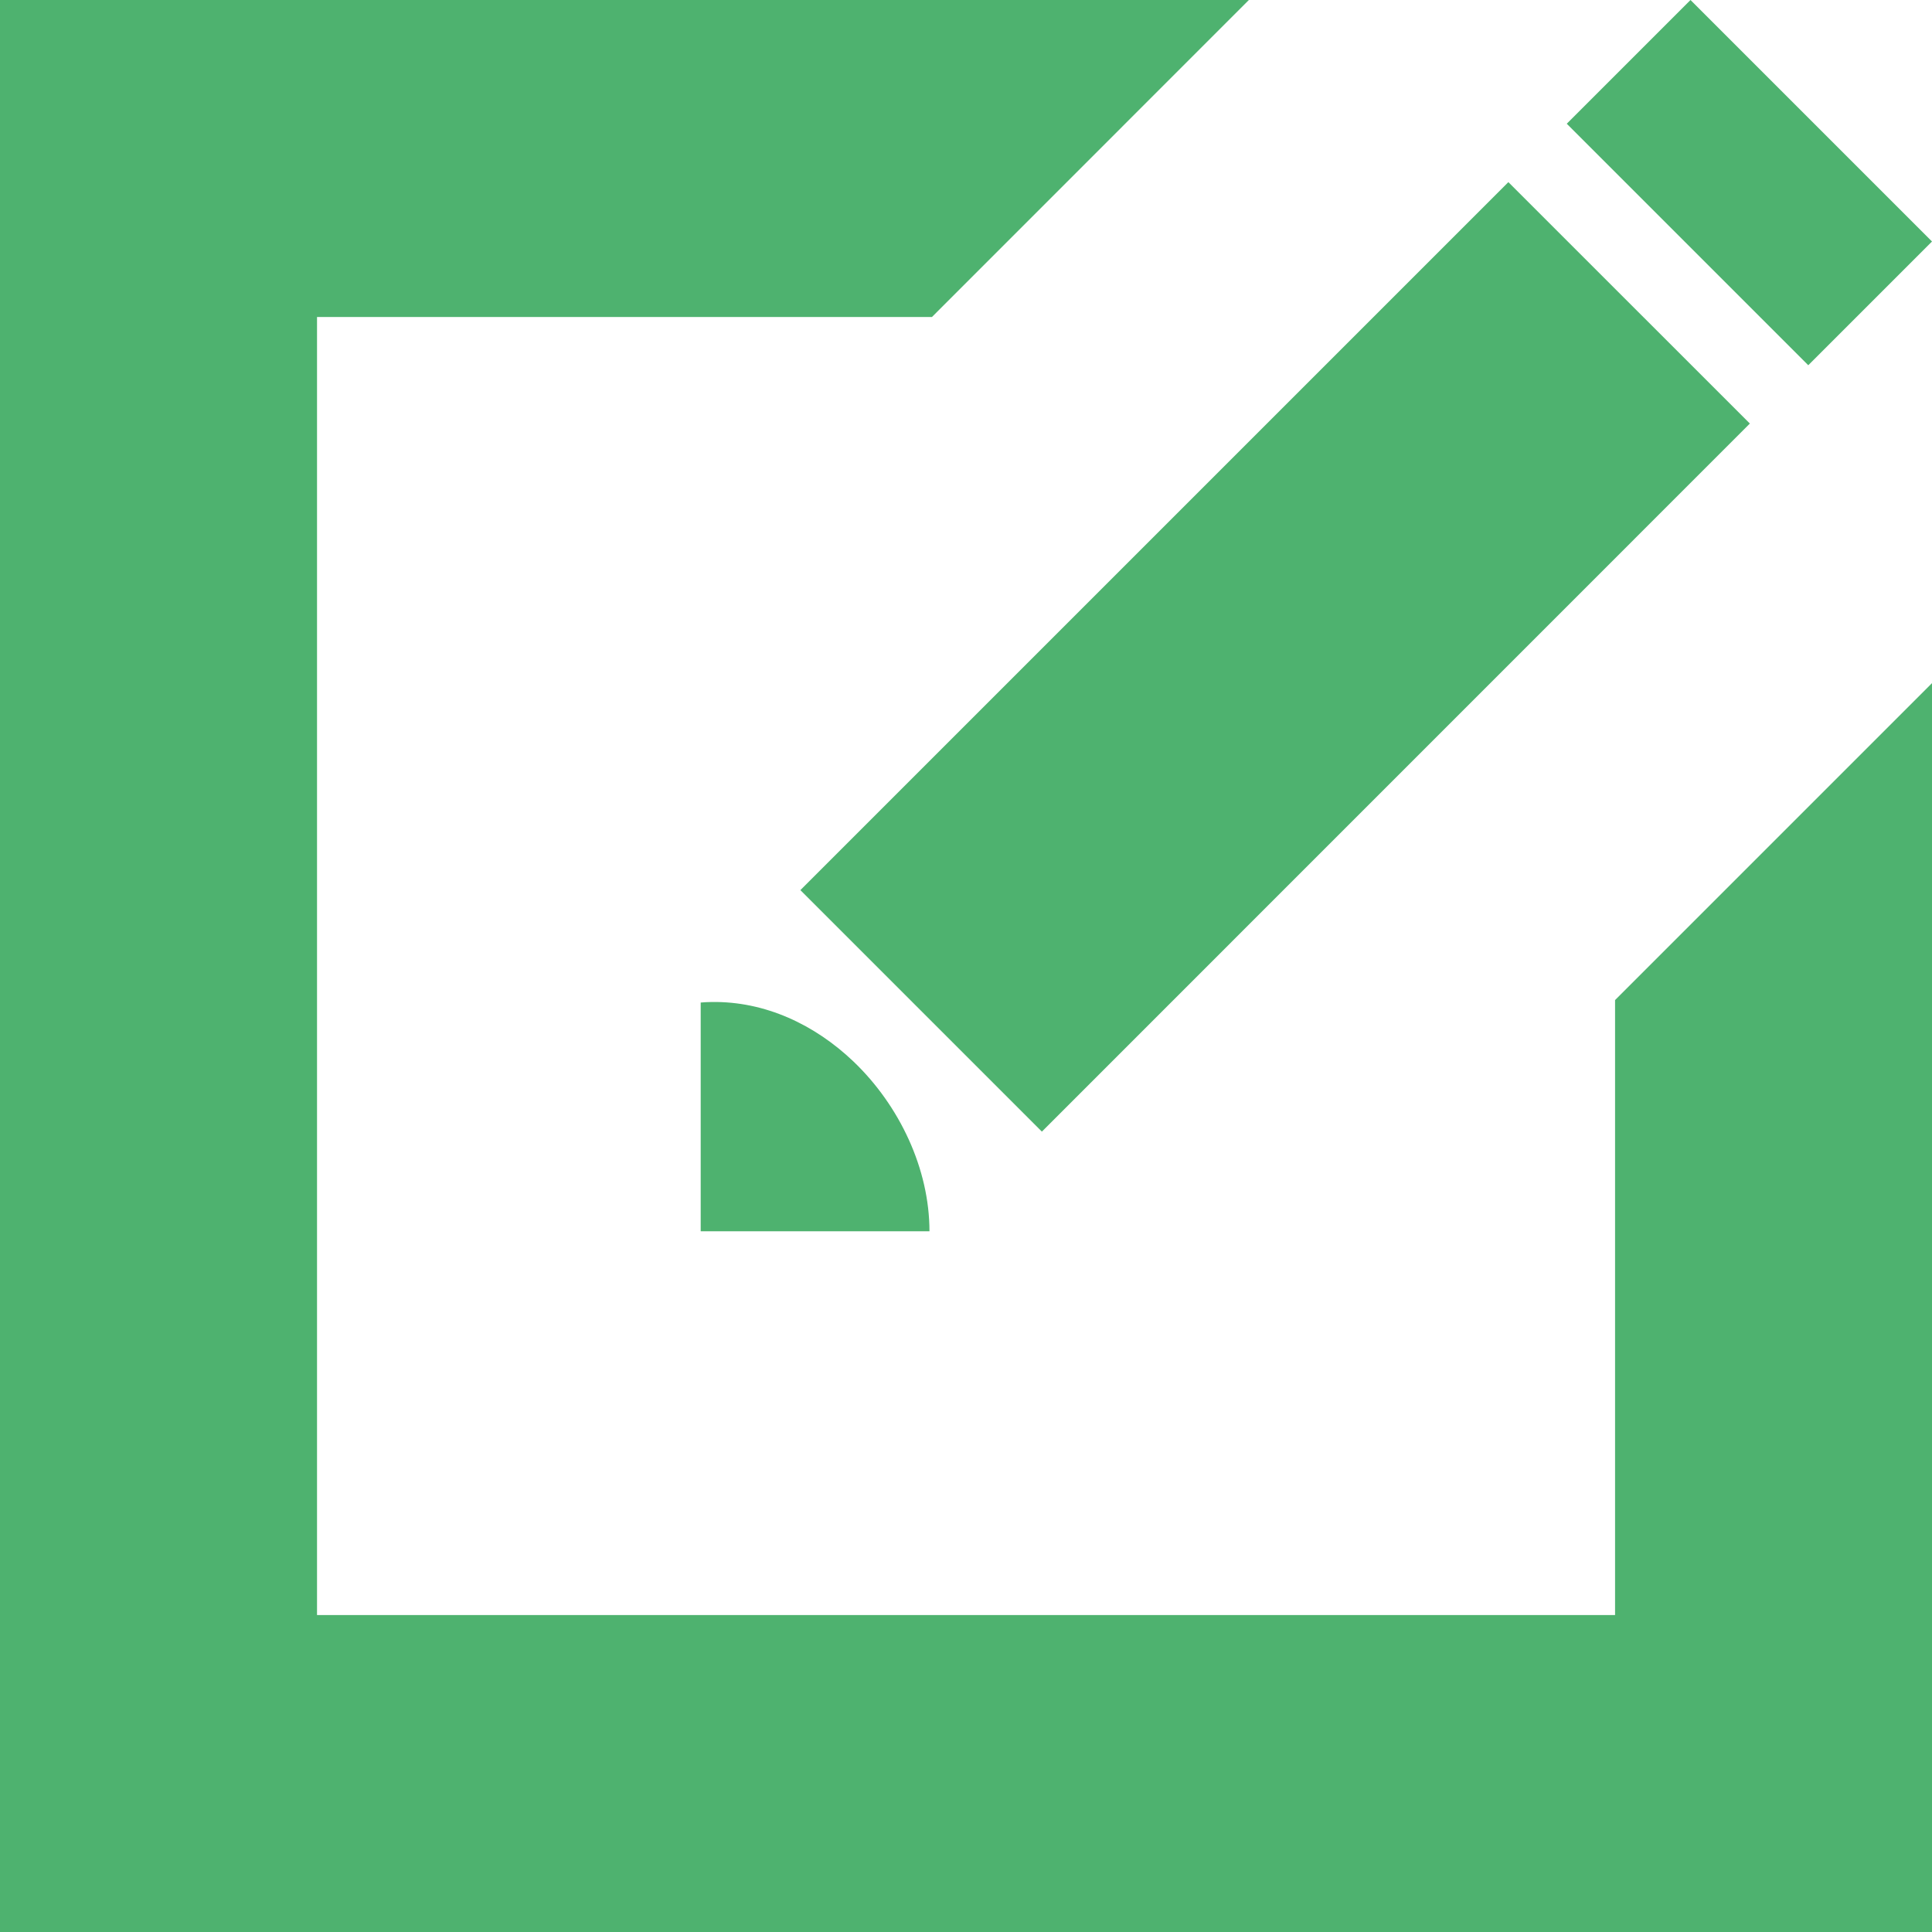
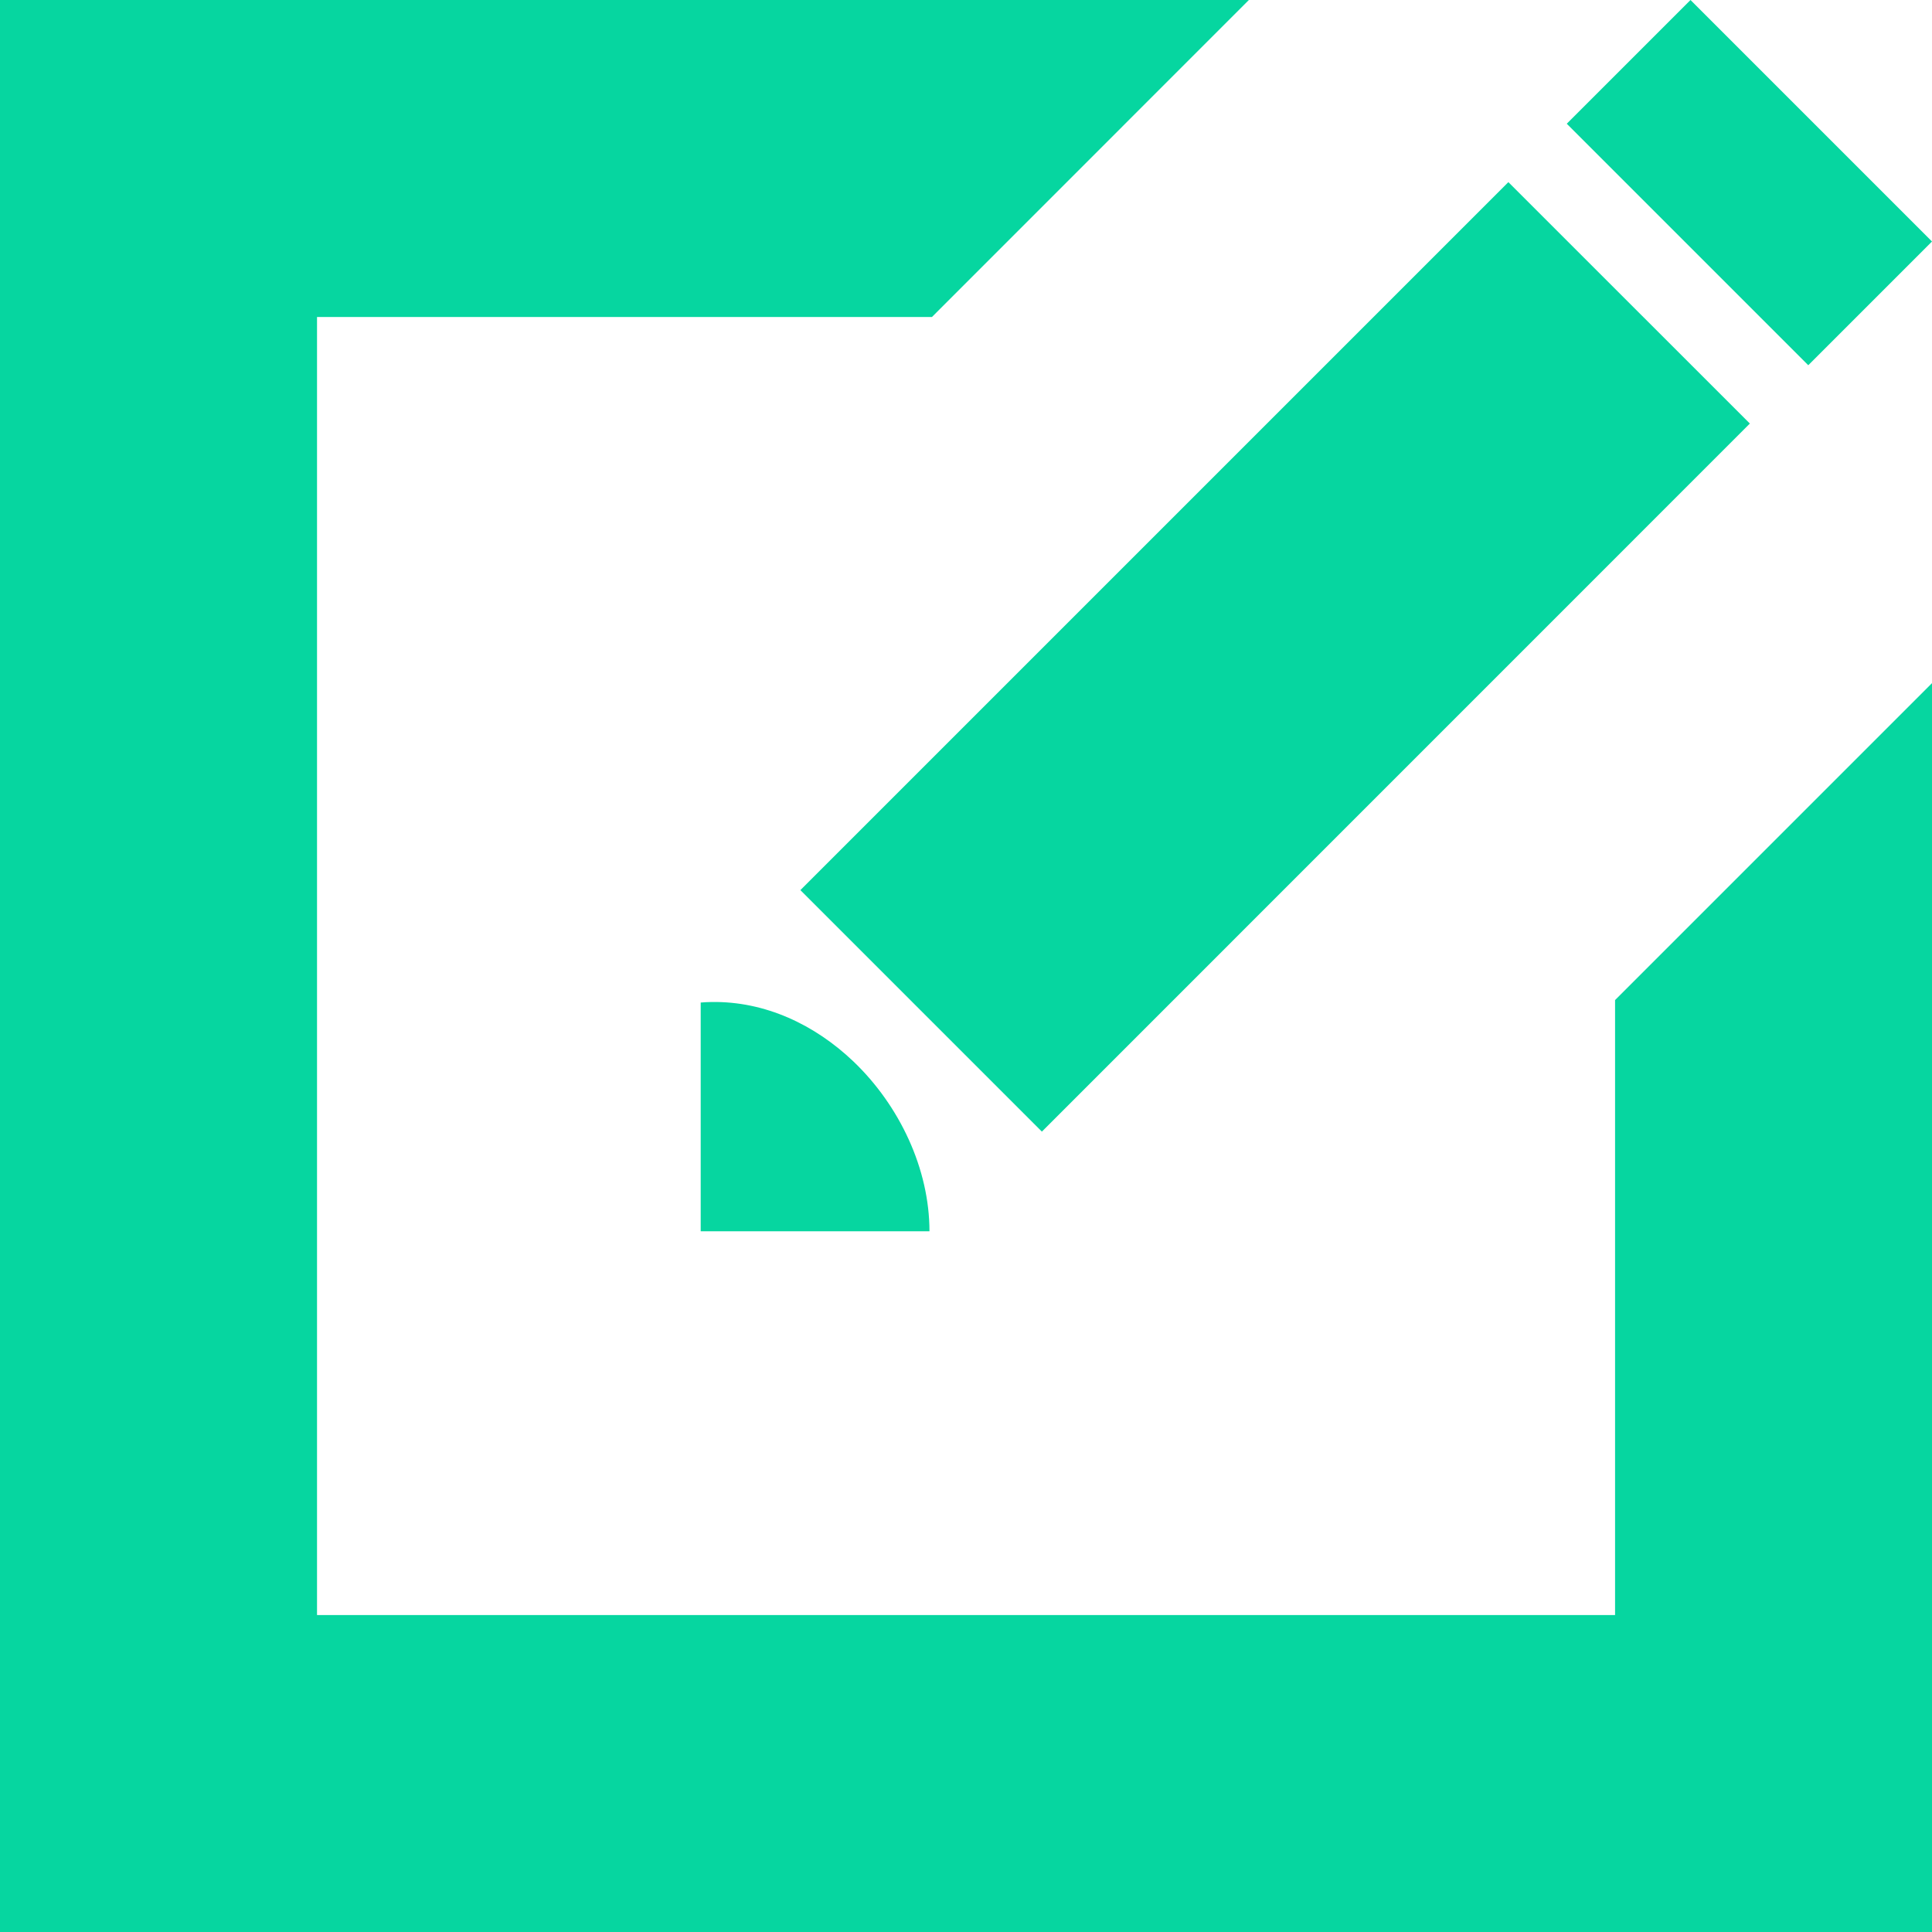
<svg xmlns="http://www.w3.org/2000/svg" style="isolation:isolate" viewBox="0 0 22 22" width="22" height="22">
  <defs>
    <clipPath id="_clipPath_92ArldeXYtV0NMNr3M4PtW5VLtSghCbx">
      <rect width="22" height="22" />
    </clipPath>
  </defs>
  <g clip-path="url(#_clipPath_92ArldeXYtV0NMNr3M4PtW5VLtSghCbx)">
    <clipPath id="_clipPath_PpmsLcjuBSGm4JPRhXFGXtrftI8yJBYZ">
      <rect x="0" y="0" width="22" height="22" transform="matrix(1,0,0,1,0,0)" fill="rgb(255,255,255)" />
    </clipPath>
    <g clip-path="url(#_clipPath_PpmsLcjuBSGm4JPRhXFGXtrftI8yJBYZ)">
      <g id="Group">
-         <path d=" M 0 0 L 0 22 L 22 22 L 22 7.779 L 18.391 11.388 L 18.391 18.391 L 3.61 18.391 L 3.61 3.61 L 10.612 3.61 L 14.221 0 L 0 0 Z  M 19.25 0 L 17.841 1.409 L 20.591 4.159 L 22 2.75 L 19.25 0 Z  M 17.176 2.074 L 9.114 10.136 L 11.864 12.886 L 19.926 4.823 L 17.176 2.074 L 17.176 2.074 Z  M 8.102 11.41 C 8.061 11.41 8.02 11.413 7.979 11.416 L 7.979 14.021 L 10.584 14.021 C 10.584 13.312 10.245 12.59 9.717 12.086 C 9.279 11.669 8.714 11.4 8.102 11.41 L 8.102 11.41 Z " fill="rgb(78,178,111)" />
+         <path d=" M 0 0 L 0 22 L 22 22 L 22 7.779 L 18.391 11.388 L 18.391 18.391 L 3.61 18.391 L 3.61 3.61 L 10.612 3.61 L 14.221 0 L 0 0 Z  M 19.25 0 L 17.841 1.409 L 20.591 4.159 L 22 2.75 L 19.25 0 Z  M 17.176 2.074 L 9.114 10.136 L 11.864 12.886 L 19.926 4.823 L 17.176 2.074 L 17.176 2.074 Z  M 8.102 11.41 C 8.061 11.41 8.02 11.413 7.979 11.416 L 7.979 14.021 L 10.584 14.021 C 10.584 13.312 10.245 12.59 9.717 12.086 C 9.279 11.669 8.714 11.4 8.102 11.41 L 8.102 11.41 Z " fill="#06d6a0" />
      </g>
    </g>
  </g>
</svg>
